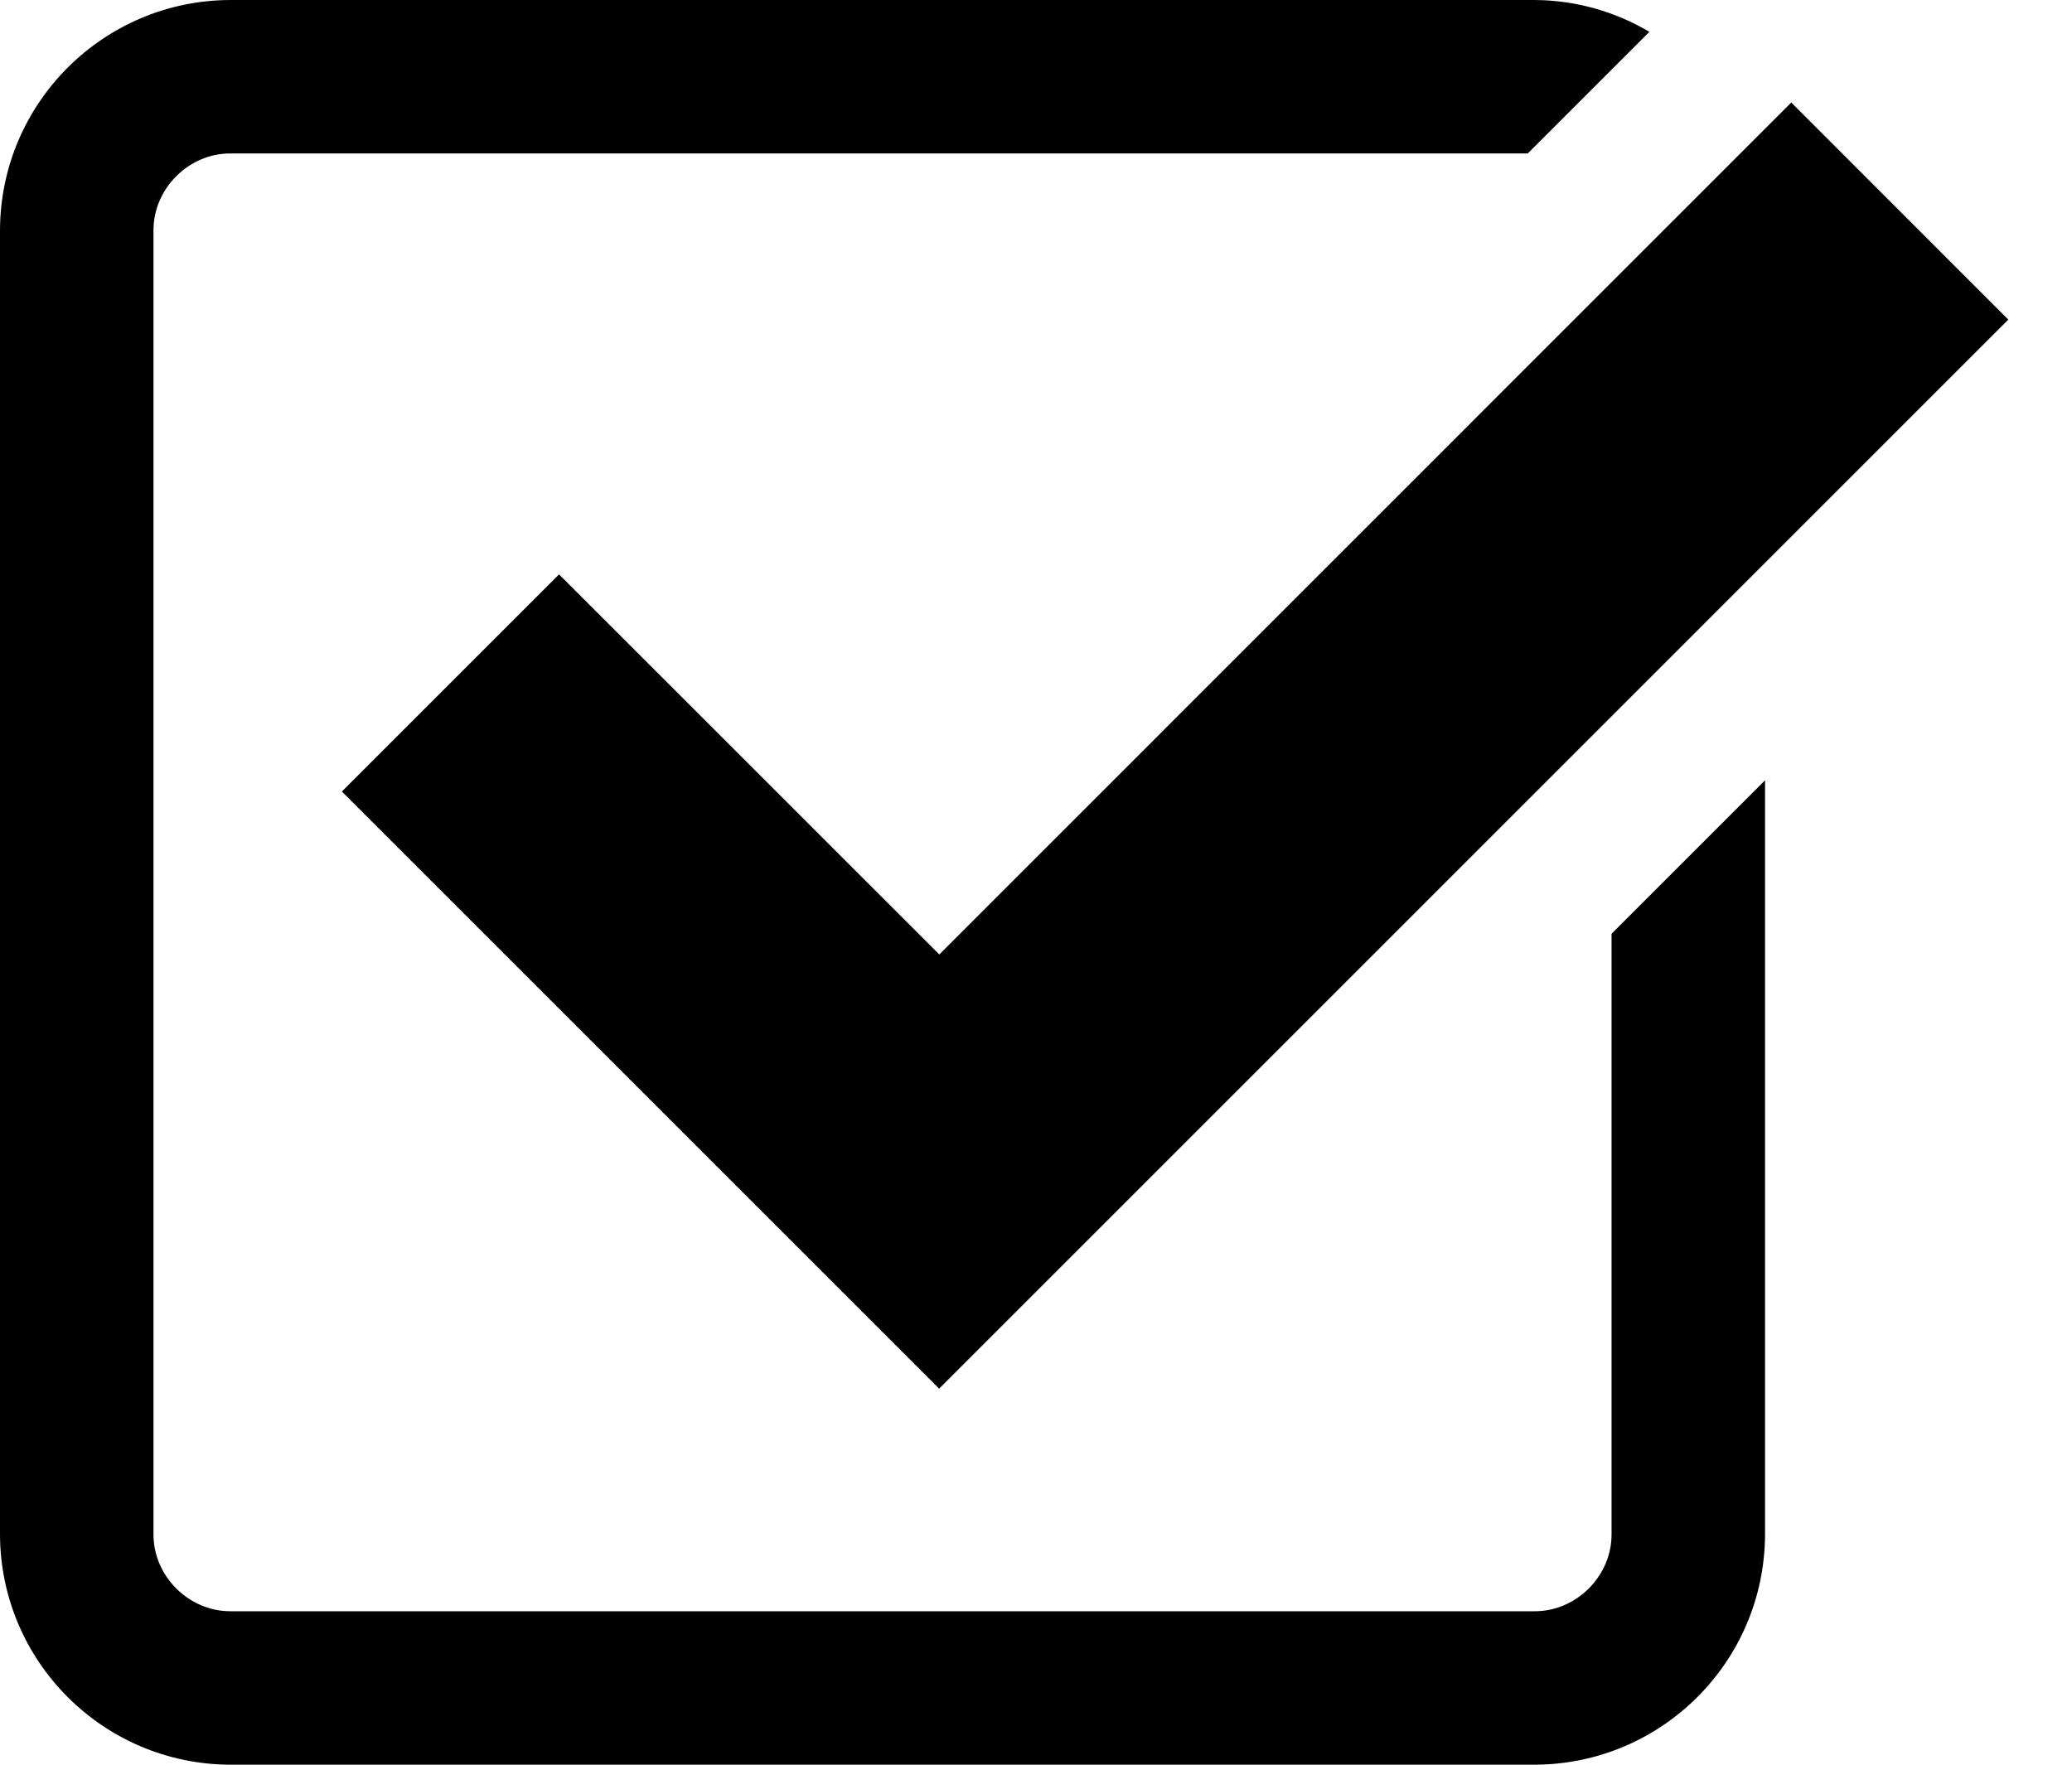
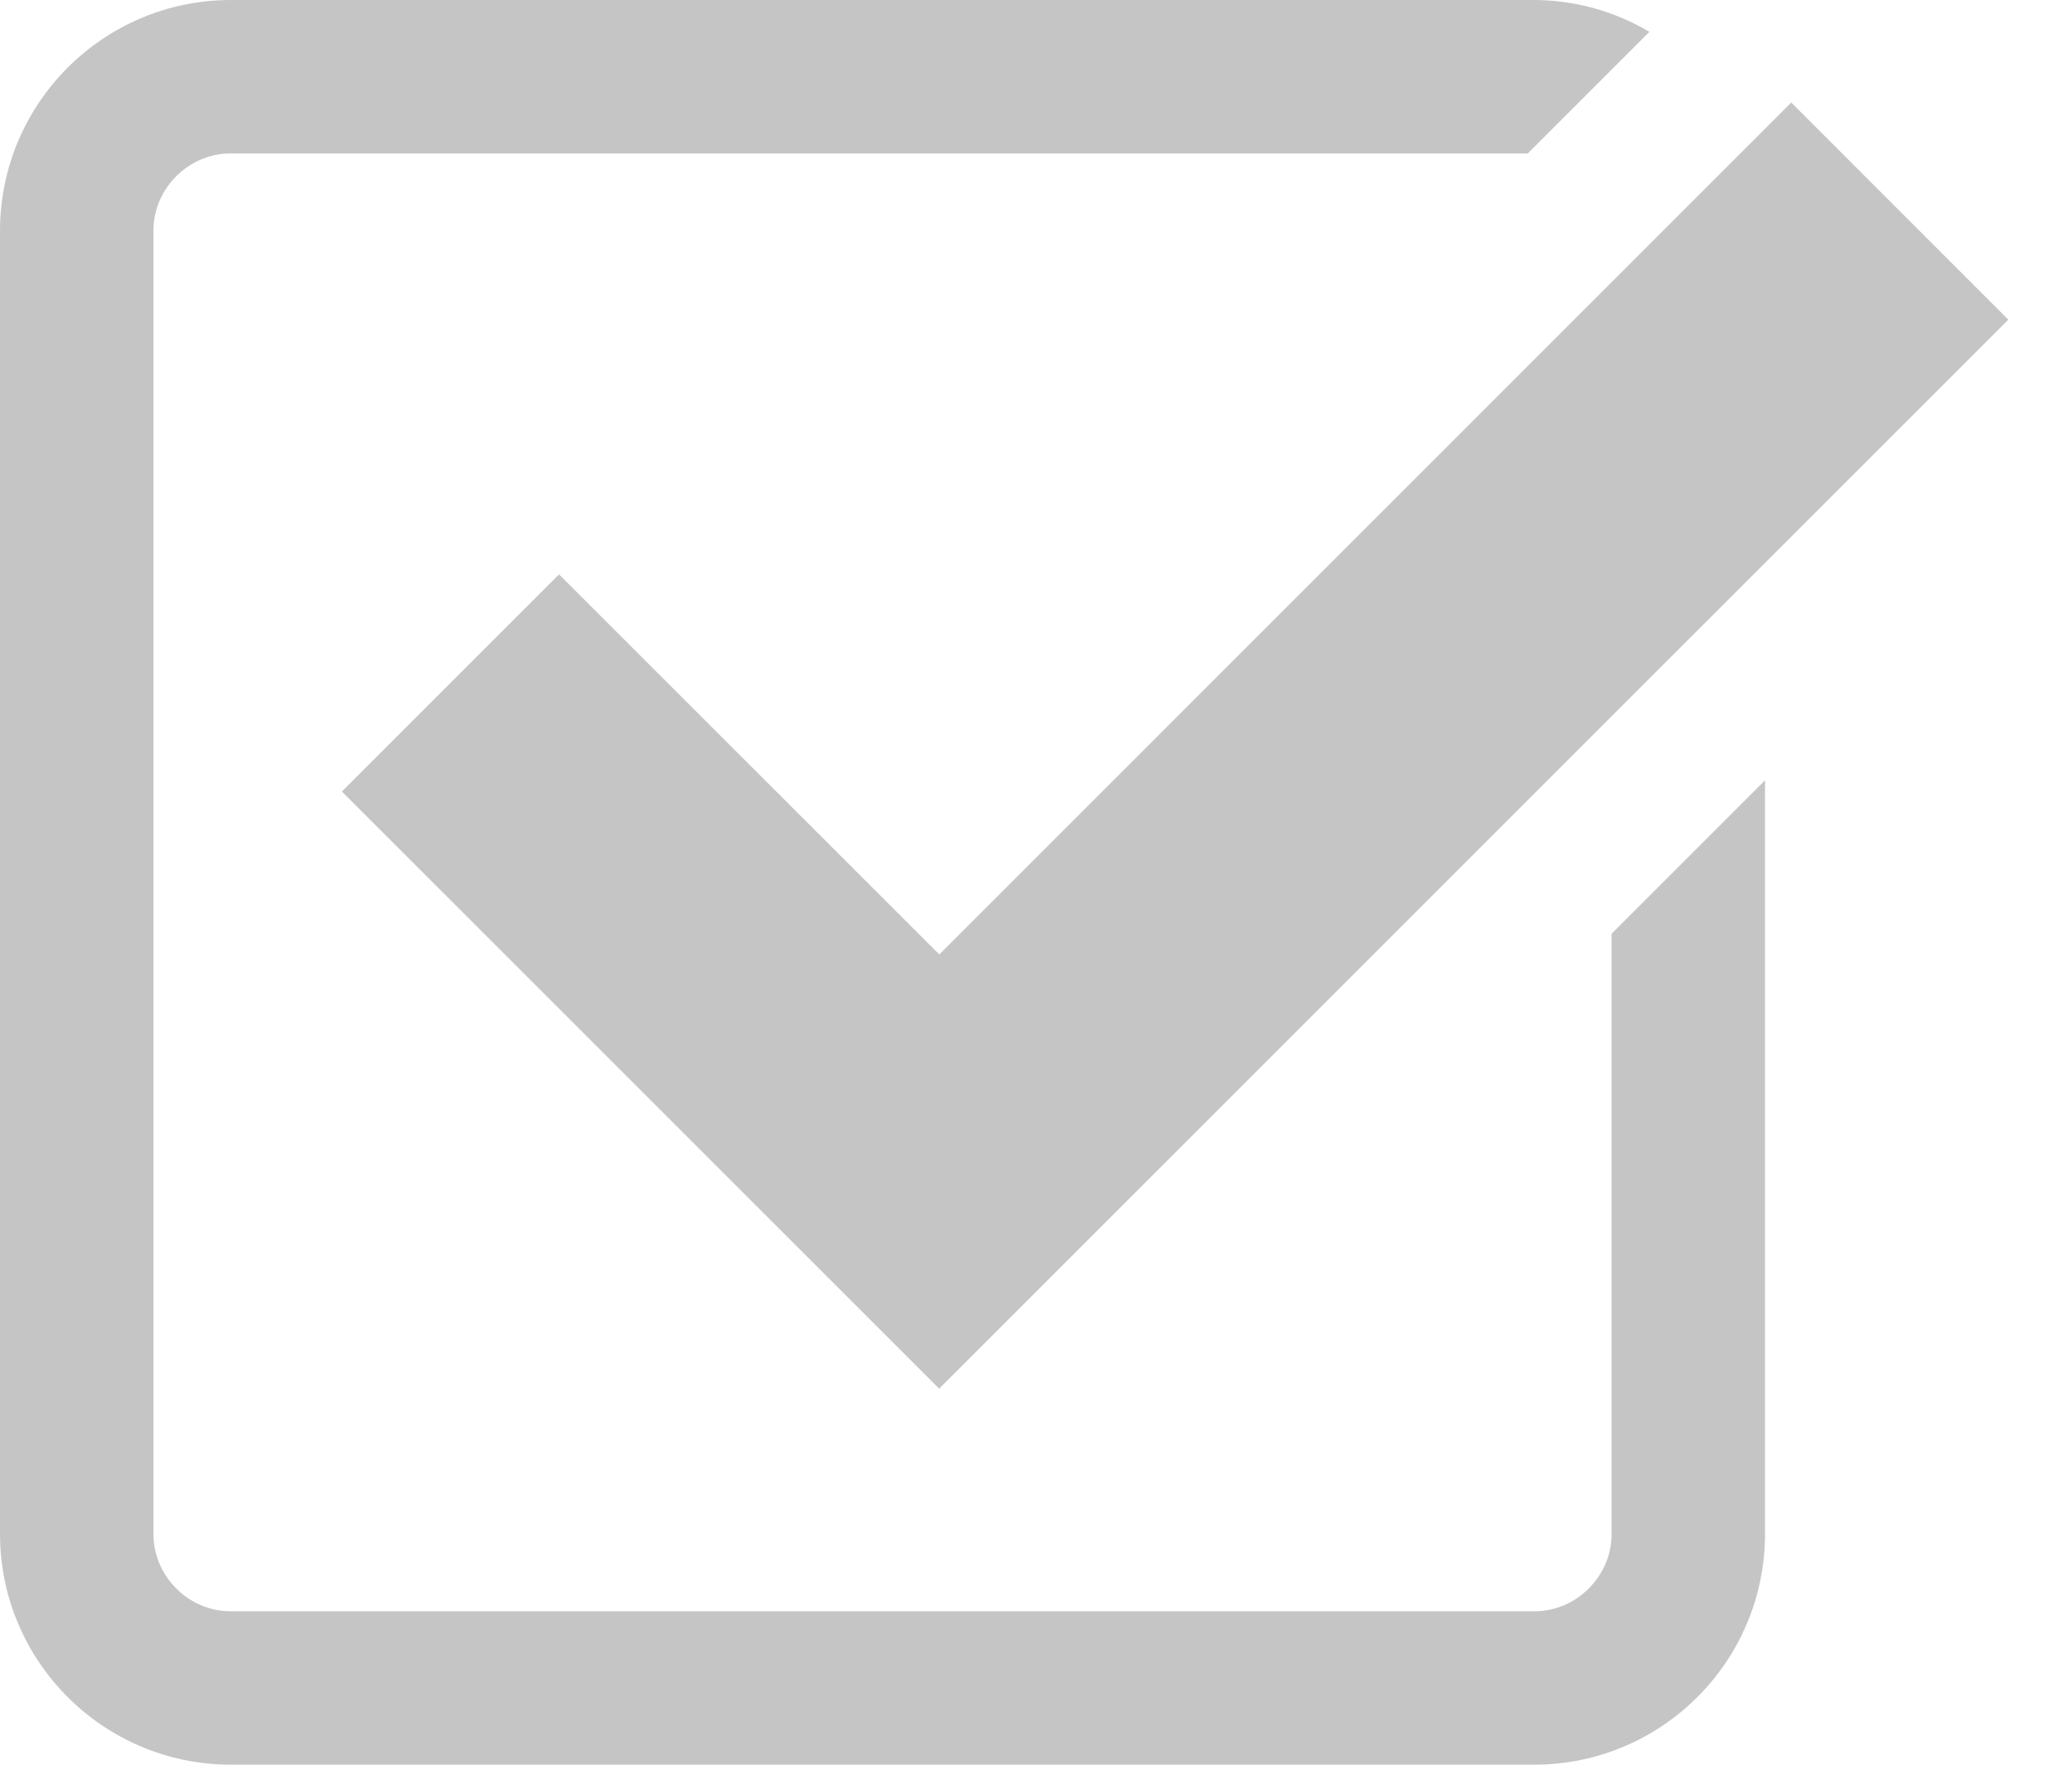
- <svg xmlns="http://www.w3.org/2000/svg" width="27" height="23">
+ <svg xmlns="http://www.w3.org/2000/svg" width="27" height="23" fill="#c5c5c5">
  <path d="M7.285 7.486l-2.83 2.83 7.783 7.783L26.17 4.166l-2.828-2.83L12.24 12.44zM21 20c0 .542-.458 1-1 1H3c-.542 0-1-.458-1-1V3c0-.542.458-1 1-1h16.908L21.493.415A2.96 2.96 0 0 0 20 0H3a3.01 3.01 0 0 0-3 3v17a3.01 3.01 0 0 0 3 3h17a3.01 3.01 0 0 0 3-3v-9.83l-2 2V20z" />
</svg>
